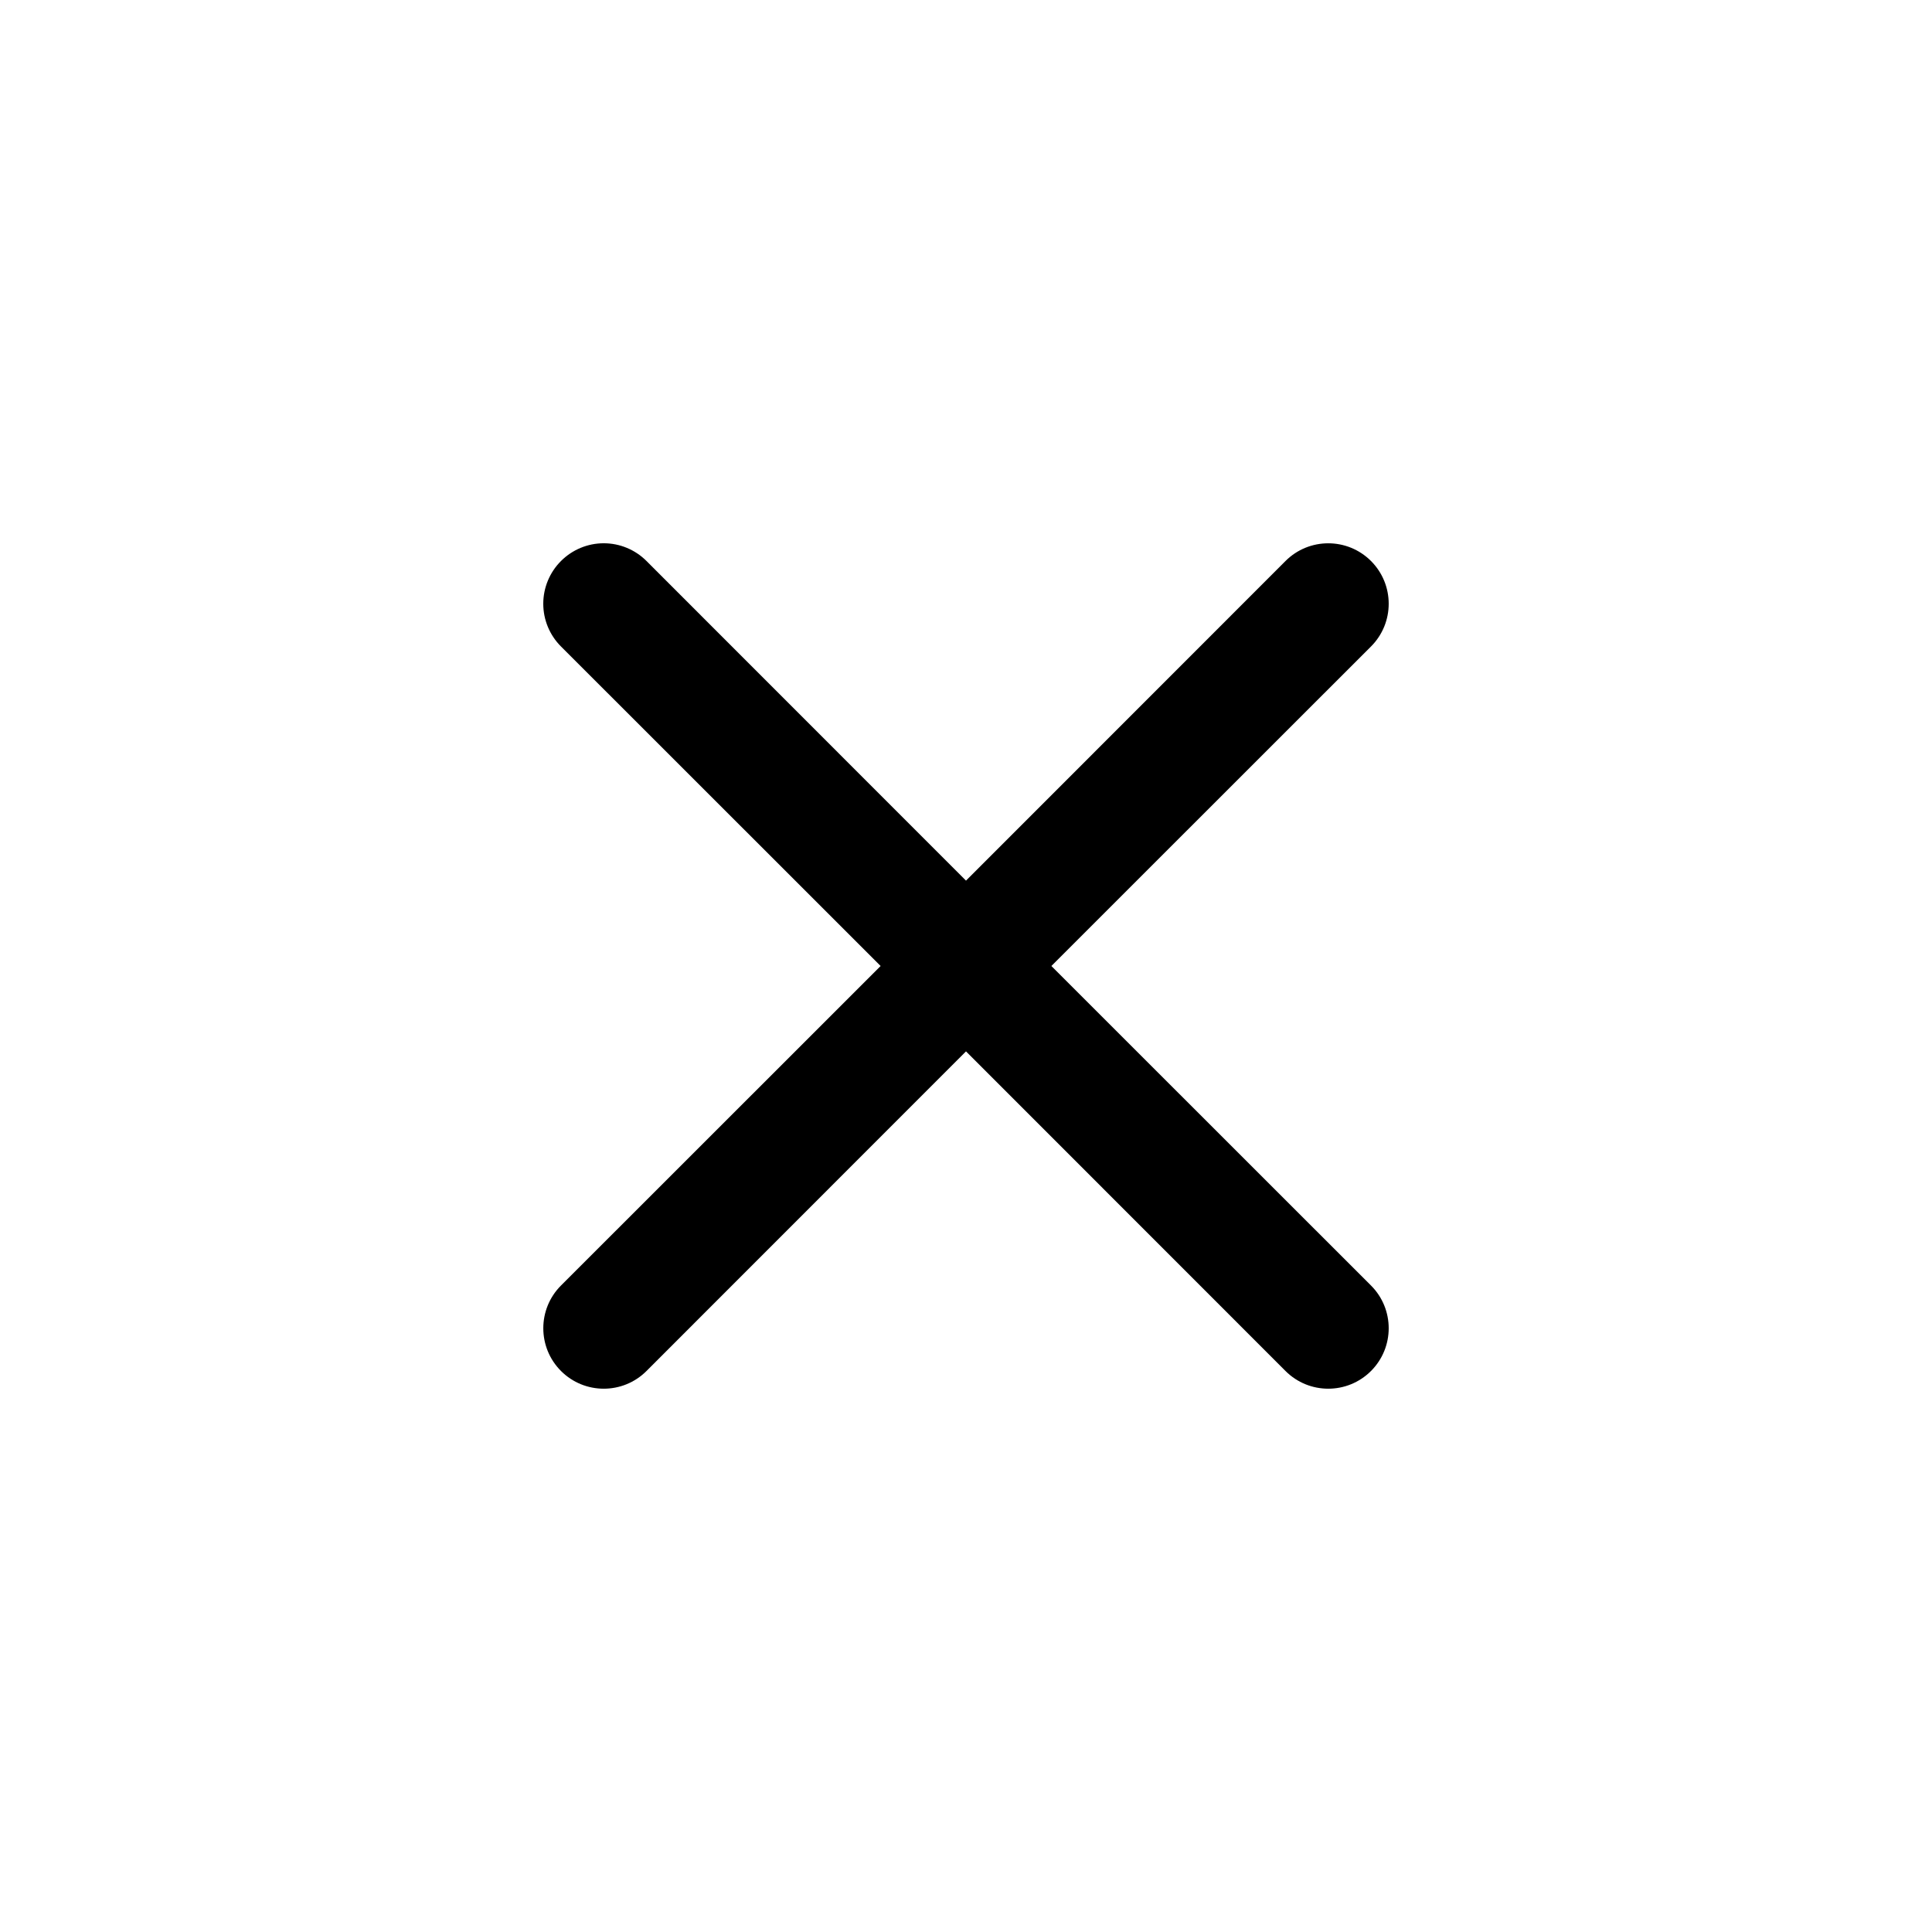
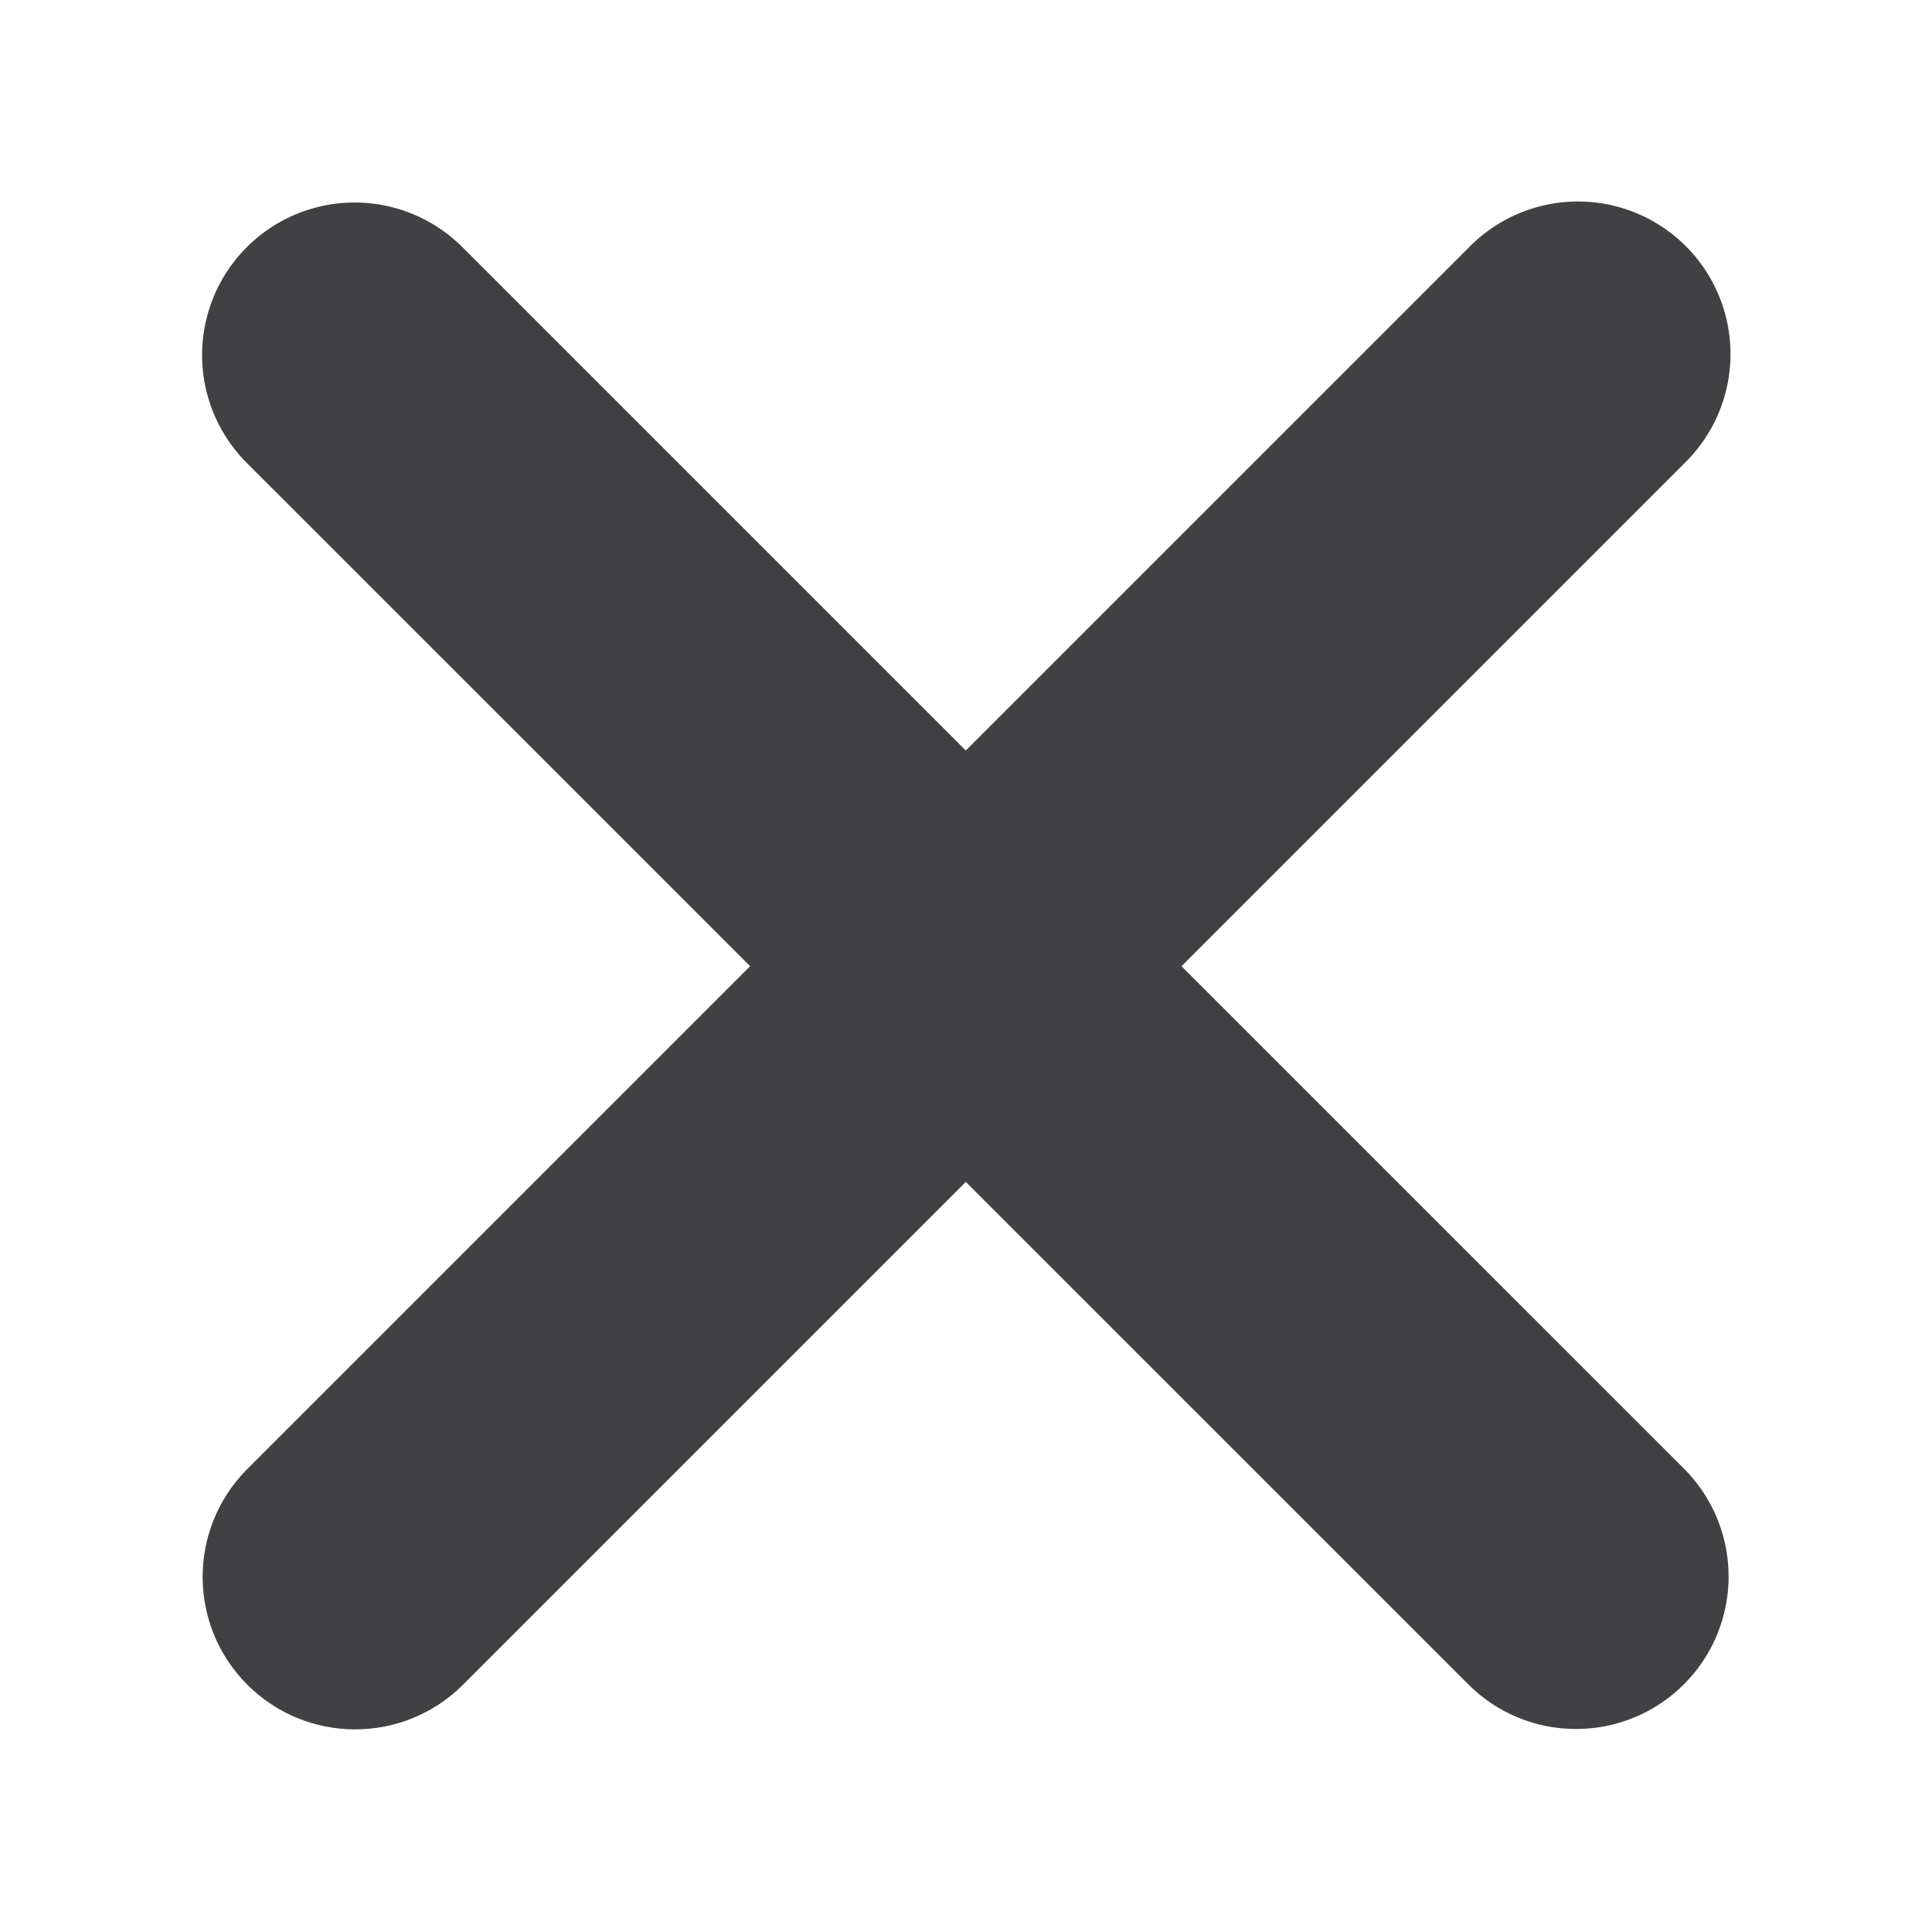
- <svg xmlns="http://www.w3.org/2000/svg" width="16" height="16" fill="currentColor" class="bi bi-x" viewBox="0 0 16 16">
-   <path d="M4.646 4.646a.5.5 0 0 1 .708 0L8 7.293l2.646-2.647a.5.5 0 0 1 .708.708L8.707 8l2.647 2.646a.5.5 0 0 1-.708.708L8 8.707l-2.646 2.647a.5.5 0 0 1-.708-.708L7.293 8 4.646 5.354a.5.5 0 0 1 0-.708" />
+ <svg xmlns="http://www.w3.org/2000/svg" viewBox="0 0 47.5 47.5" id="cancel">
+   <defs>
+     <clipPath id="a">
+       <path d="M0 38h38V0H0v38Z" />
+     </clipPath>
+   </defs>
+   <g clip-path="url(#a)" transform="matrix(1.25 0 0 -1.25 0 47.5)">
+     <path fill="#414042" d="m23.238 18.996 9.883 9.883a3 3 0 1 1-4.242 4.242l-9.883-9.883-9.883 9.883a3 3 0 1 1-4.242-4.243l9.883-9.882-9.907-9.907A3 3 0 0 1 9.09 4.847l9.906 9.906 9.883-9.882A2.992 2.992 0 0 1 31 3.993a3 3 0 0 1 2.121 5.121l-9.883 9.882Z" />
+   </g>
</svg>
